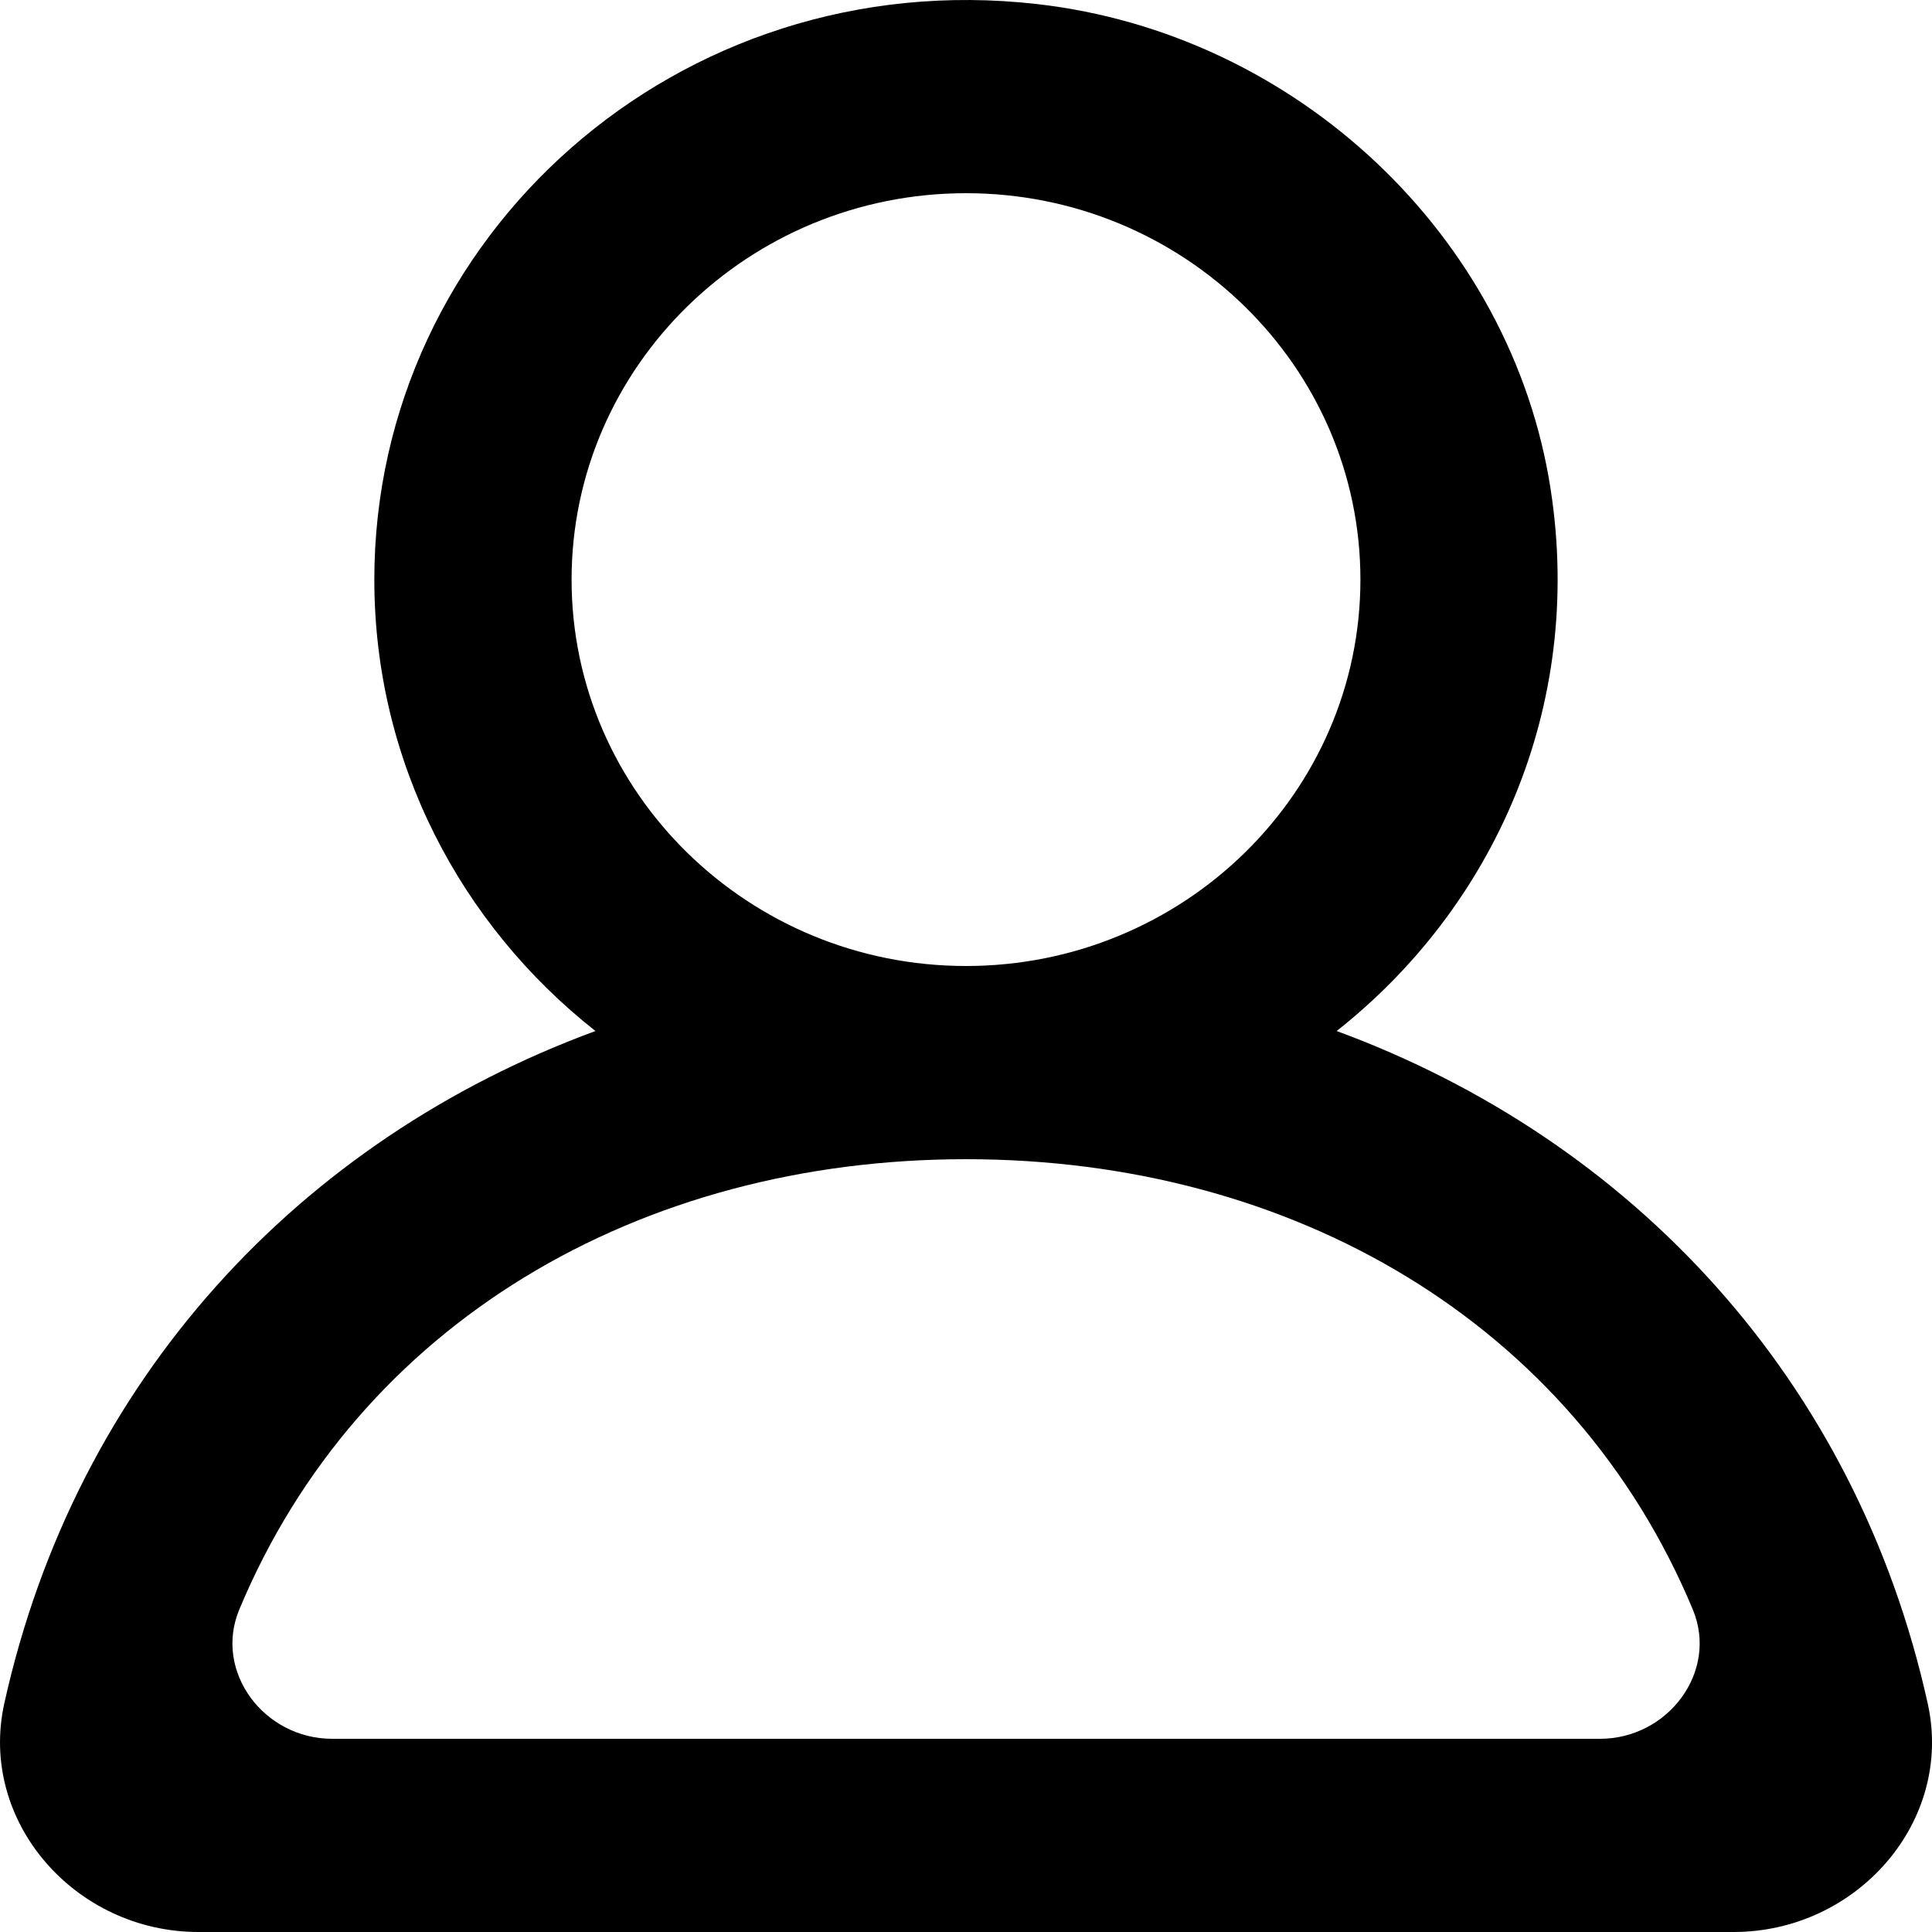
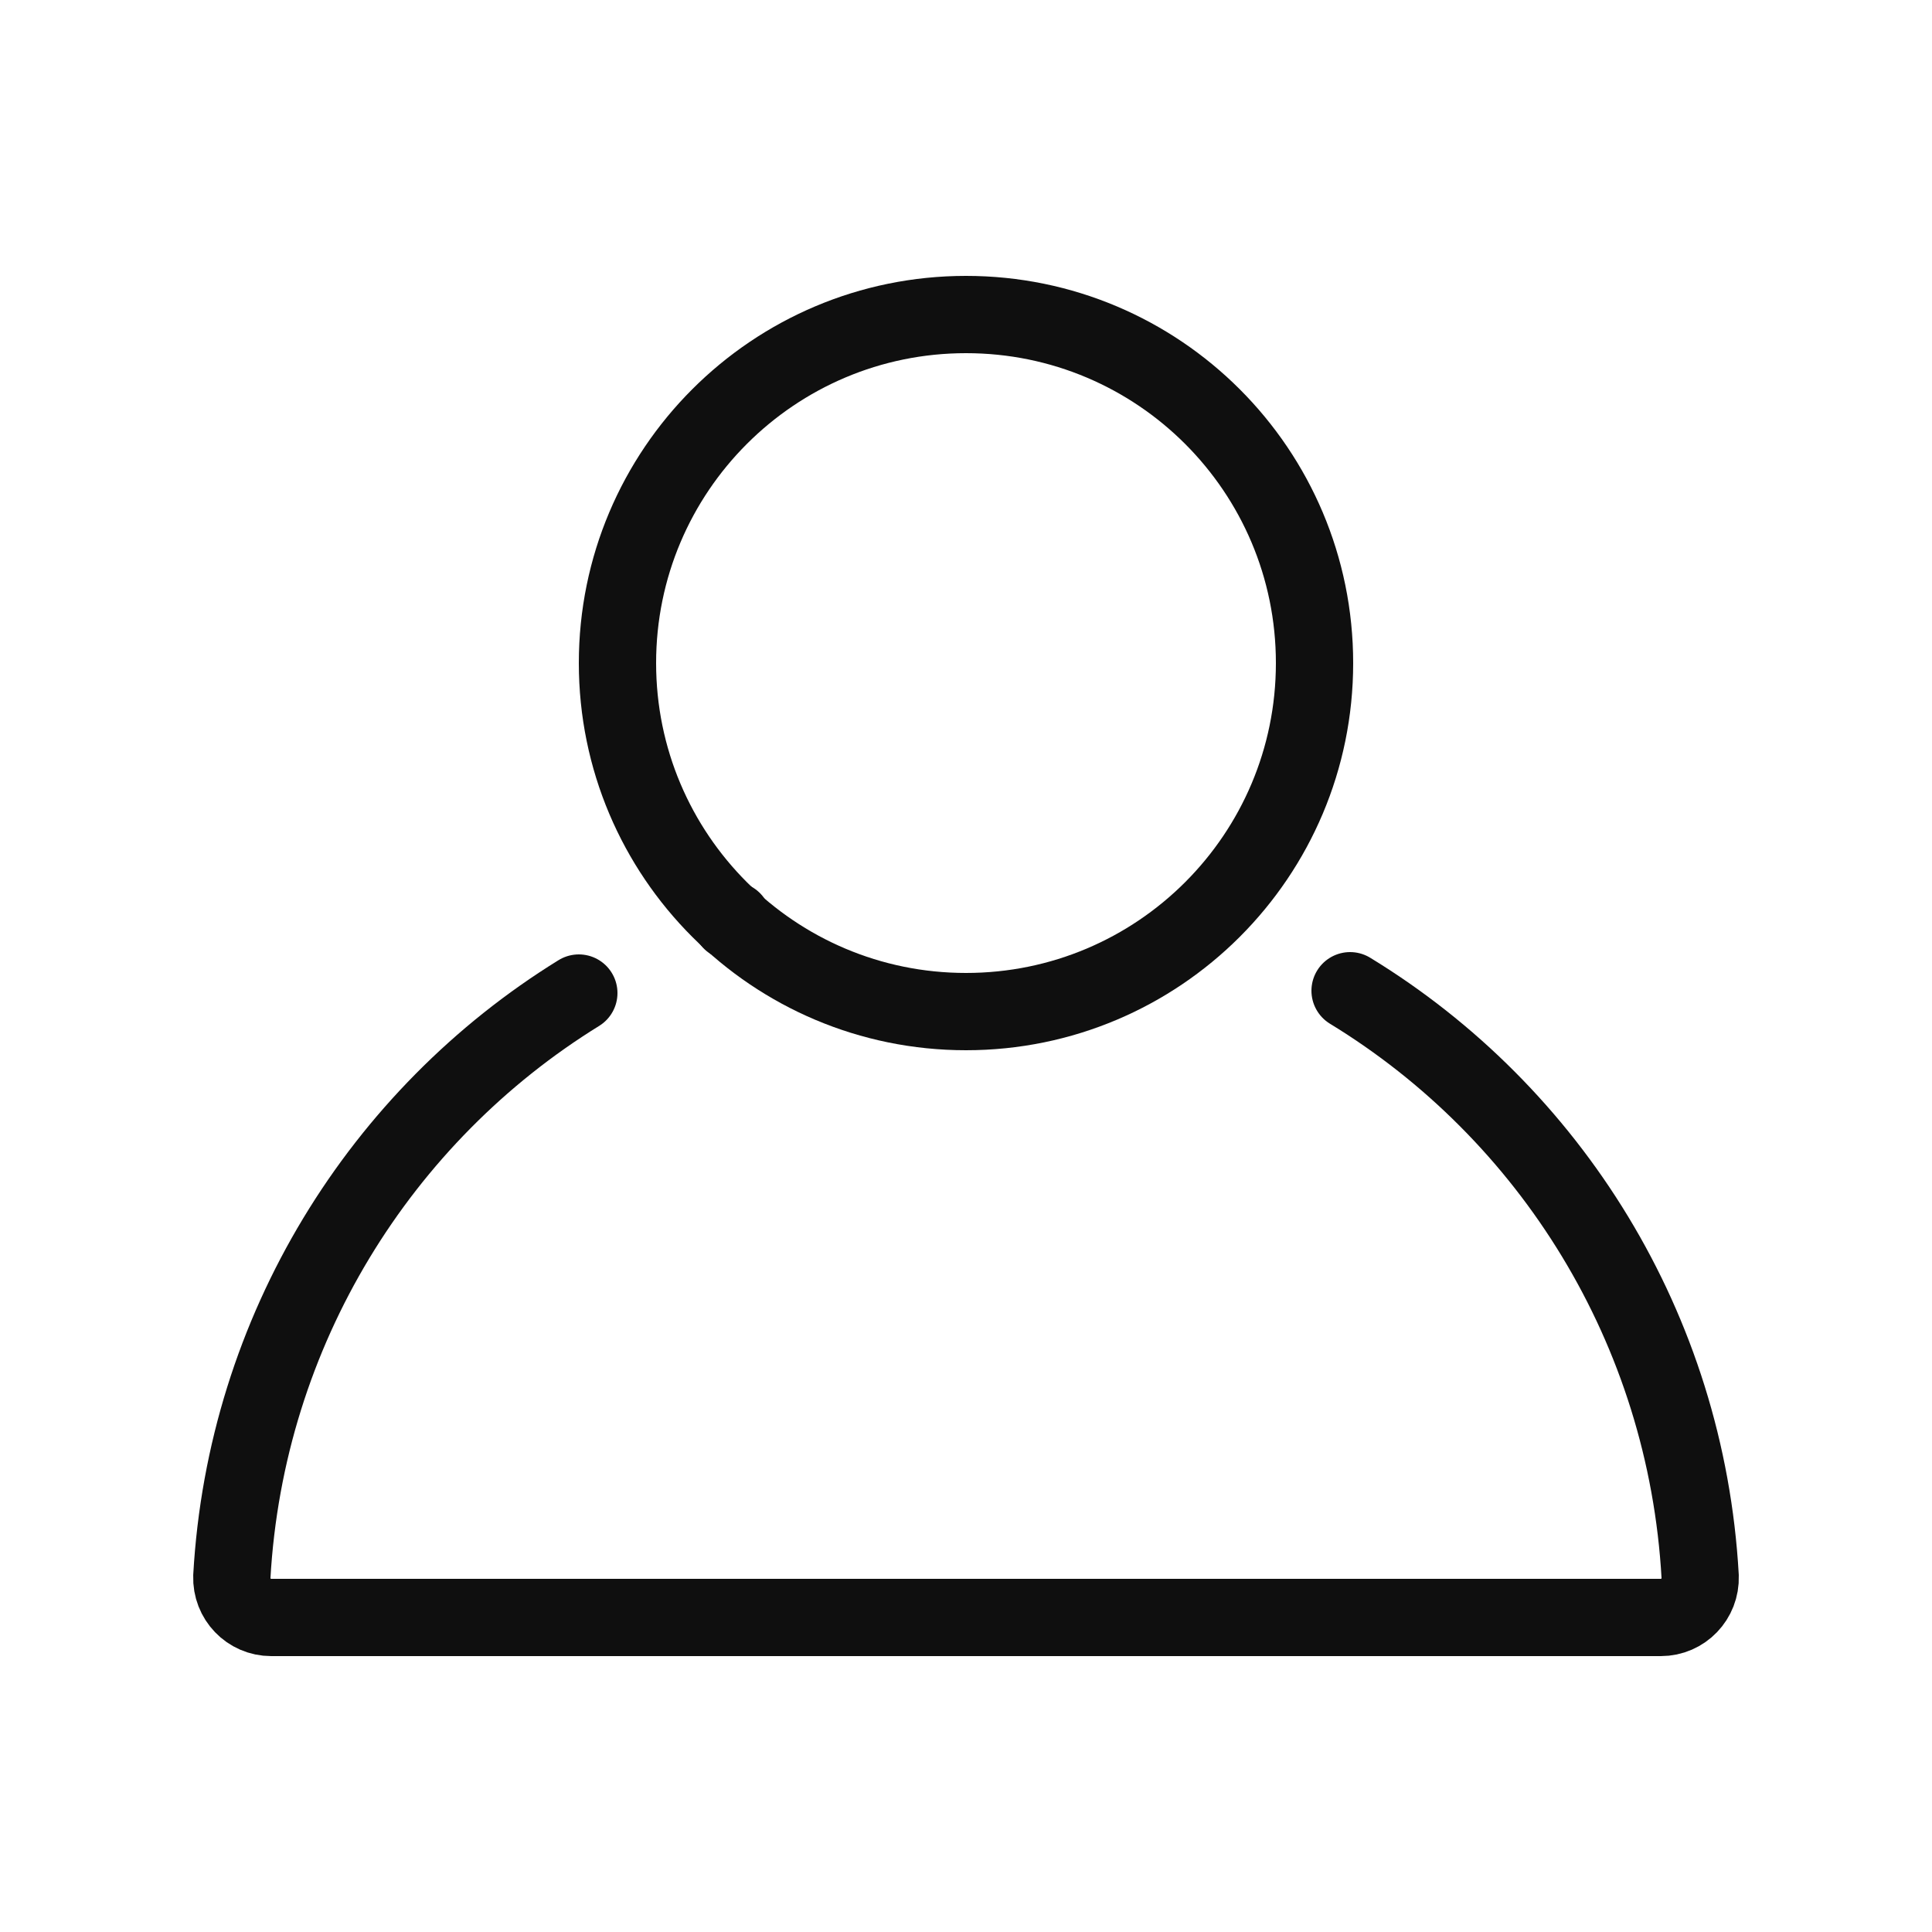
- <svg xmlns="http://www.w3.org/2000/svg" width="800px" height="800px" viewBox="0 0 20 20" version="1.1">
-   <defs>
- 
- </defs>
-   <g id="Page-1" stroke="none" stroke-width="1" fill="none" fill-rule="evenodd">
-     <g id="Dribbble-Light-Preview" transform="translate(-140, -2159)" fill="#000000">
-       <g id="icons" transform="translate(56, 160)">
-         <path d="M100.563,2017 L87.438,2017 C86.732,2017 86.21,2016.303 86.477,2015.662 C87.713,2012.698 90.617,2011 94,2011 C97.384,2011 100.288,2012.698 101.524,2015.662 C101.791,2016.303 101.269,2017 100.563,2017 M89.917,2005 C89.917,2002.794 91.749,2001 94,2001 C96.252,2001 98.083,2002.794 98.083,2005 C98.083,2007.206 96.252,2009 94,2009 C91.749,2009 89.917,2007.206 89.917,2005 M103.956,2016.636 C103.214,2013.277 100.892,2010.798 97.837,2009.673 C99.456,2008.396 100.4,2006.331 100.053,2004.07 C99.651,2001.447 97.424,1999.348 94.735,1999.042 C91.023,1998.619 87.875,2001.449 87.875,2005 C87.875,2006.89 88.769,2008.574 90.164,2009.673 C87.107,2010.798 84.787,2013.277 84.044,2016.636 C83.775,2017.857 84.779,2019 86.054,2019 L101.946,2019 C103.222,2019 104.226,2017.857 103.956,2016.636" id="profile_round-[#1342]">
- 
- </path>
-       </g>
-     </g>
+ <svg xmlns="http://www.w3.org/2000/svg" width="241px" height="241px" viewBox="-0.5 0 25 25" fill="none">
+   <g id="SVGRepo_bgCarrier" stroke-width="0" />
+   <g id="SVGRepo_tracerCarrier" stroke-linecap="round" stroke-linejoin="round" />
+   <g id="SVGRepo_iconCarrier">
+     <path d="M12 13.09C14.491 13.09 16.51 11.071 16.51 8.58C16.51 6.089 14.491 4.07 12 4.07C9.509 4.07 7.49 6.089 7.49 8.58C7.49 11.071 9.509 13.09 12 13.09Z" stroke="#0F0F0F" stroke-miterlimit="10" stroke-linecap="round" stroke-linejoin="round" />
+     <path d="M8.98 11.91C8.97 11.91 8.97 11.91 8.96 11.92" stroke="#0F0F0F" stroke-miterlimit="10" stroke-linecap="round" stroke-linejoin="round" />
+     <path d="M16.97 12.82C19.56 14.4 21.32 17.19 21.5 20.4C21.51 20.69 21.28 20.93 20.99 20.93H3.01C2.72 20.93 2.49 20.69 2.5 20.4C2.68 17.21 4.43 14.43 6.99 12.85" stroke="#0F0F0F" stroke-miterlimit="10" stroke-linecap="round" stroke-linejoin="round" />
  </g>
</svg>
